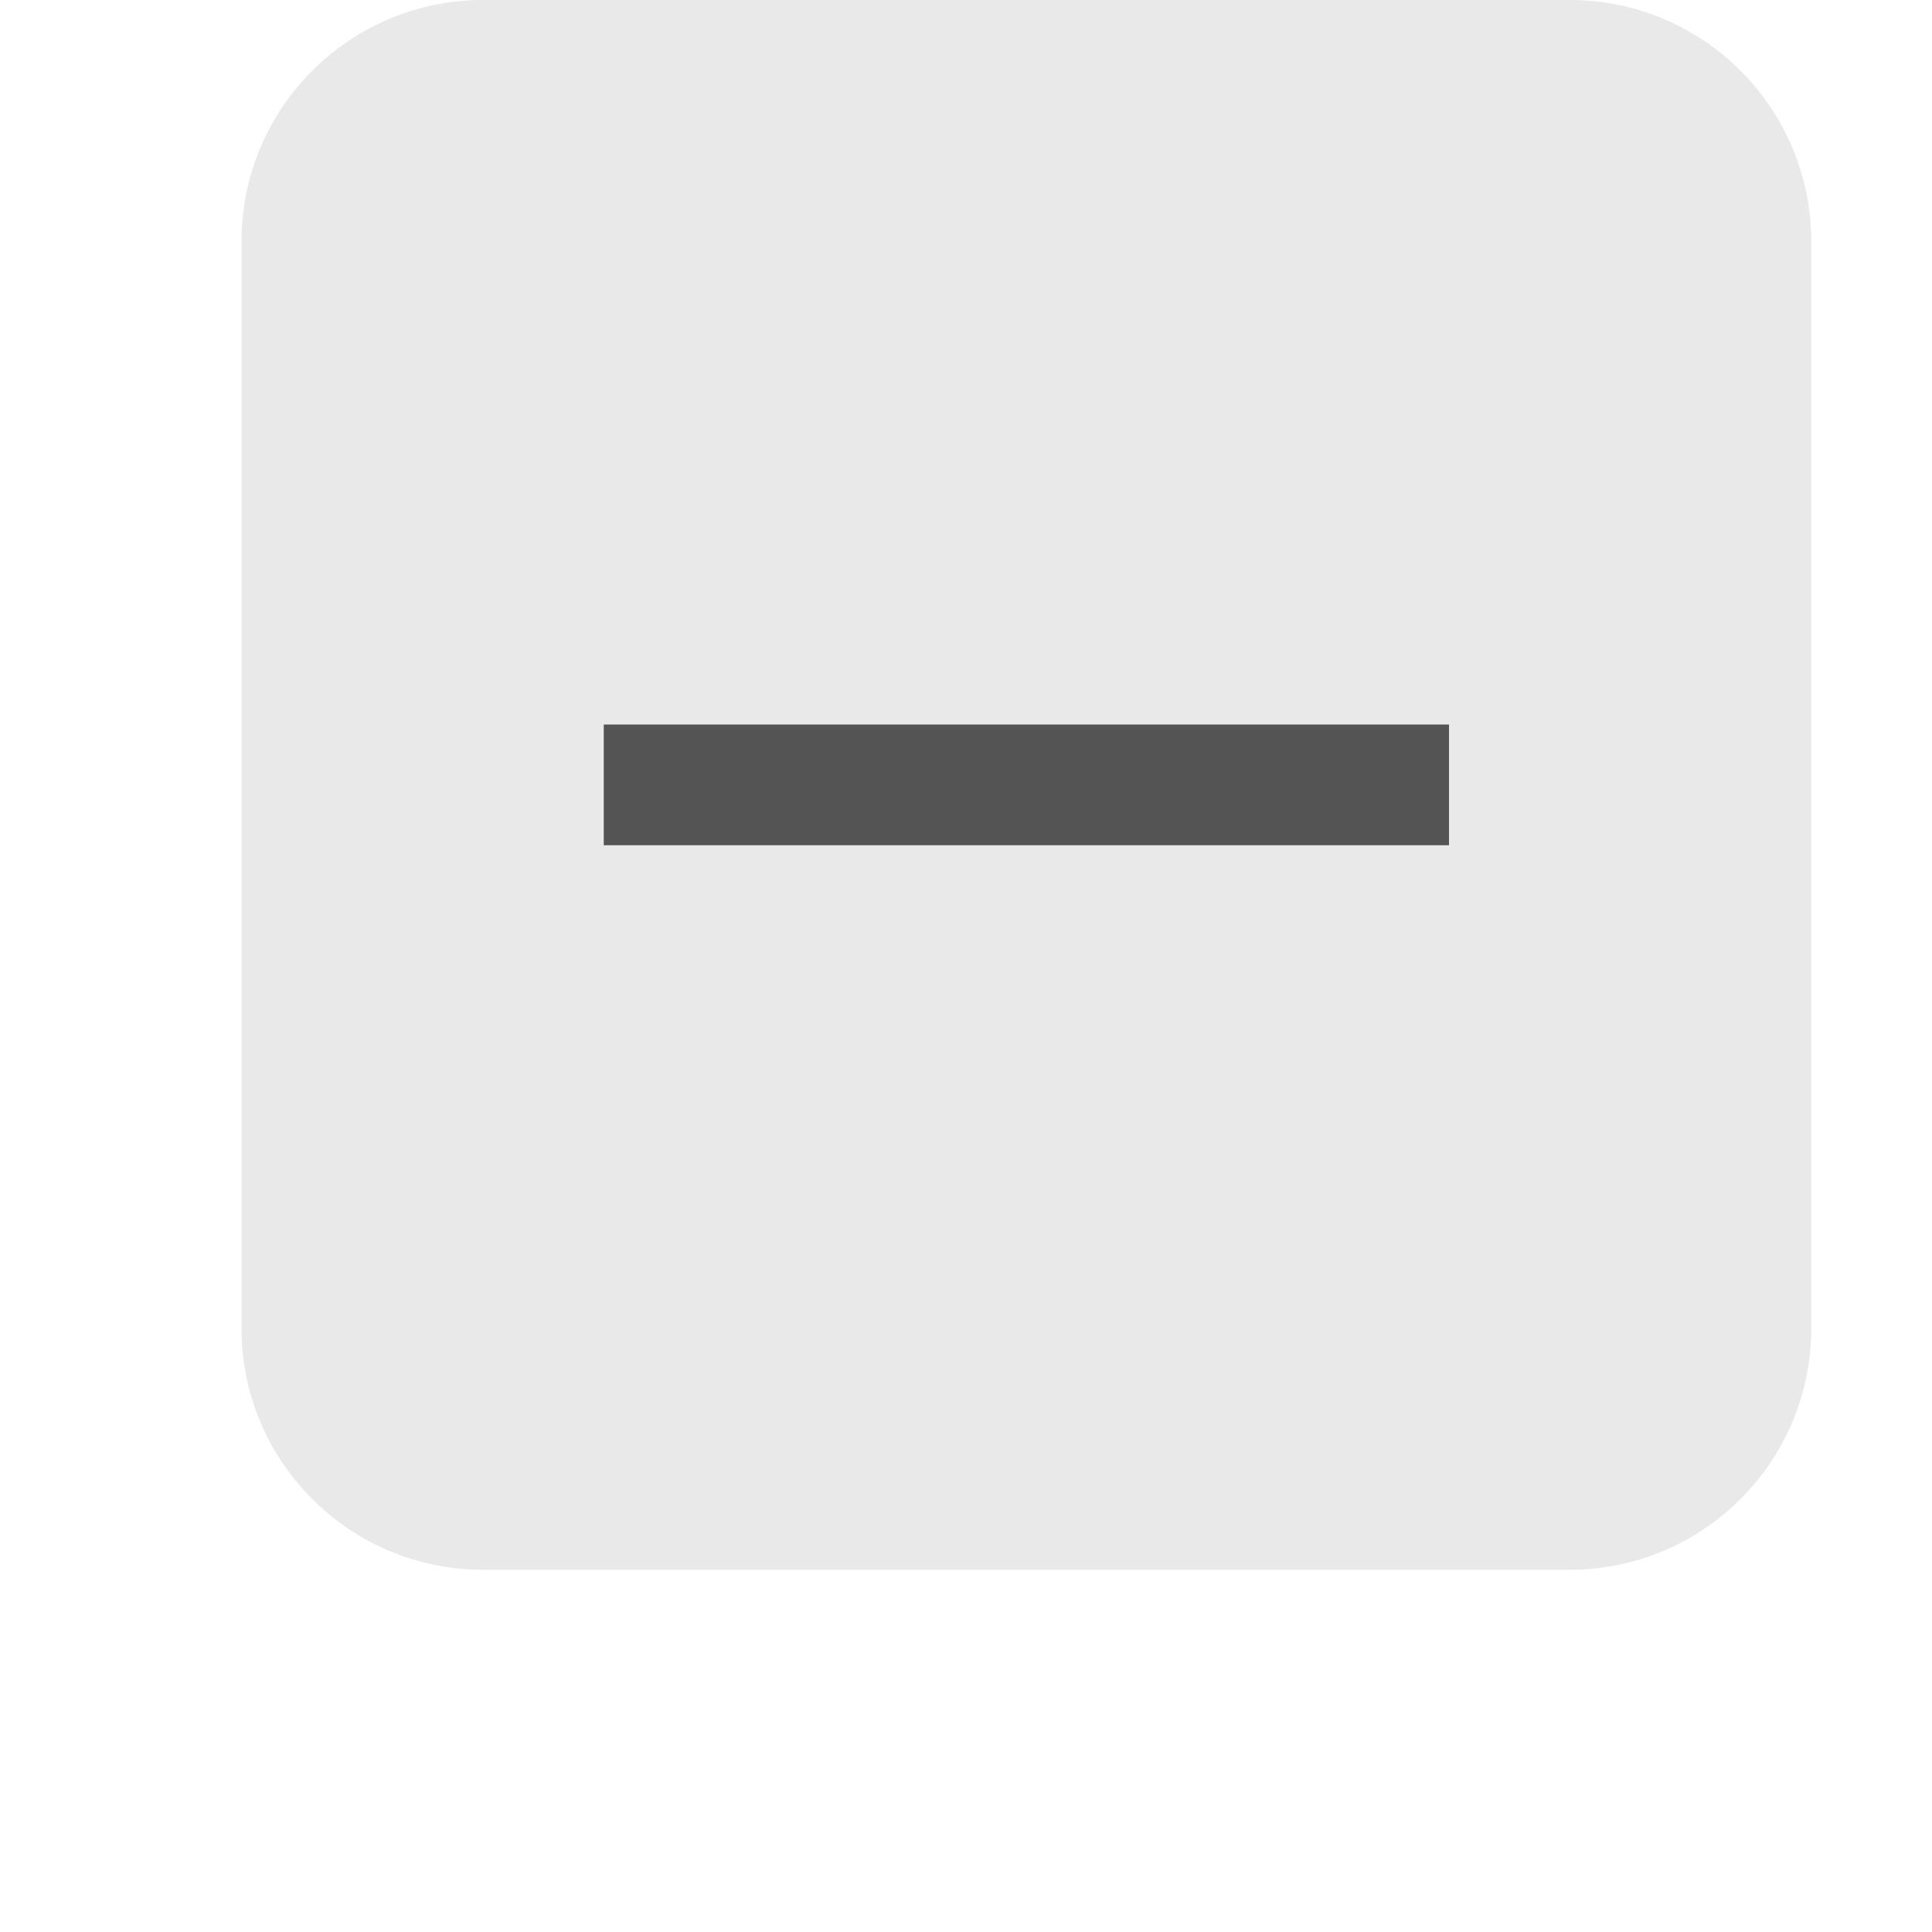
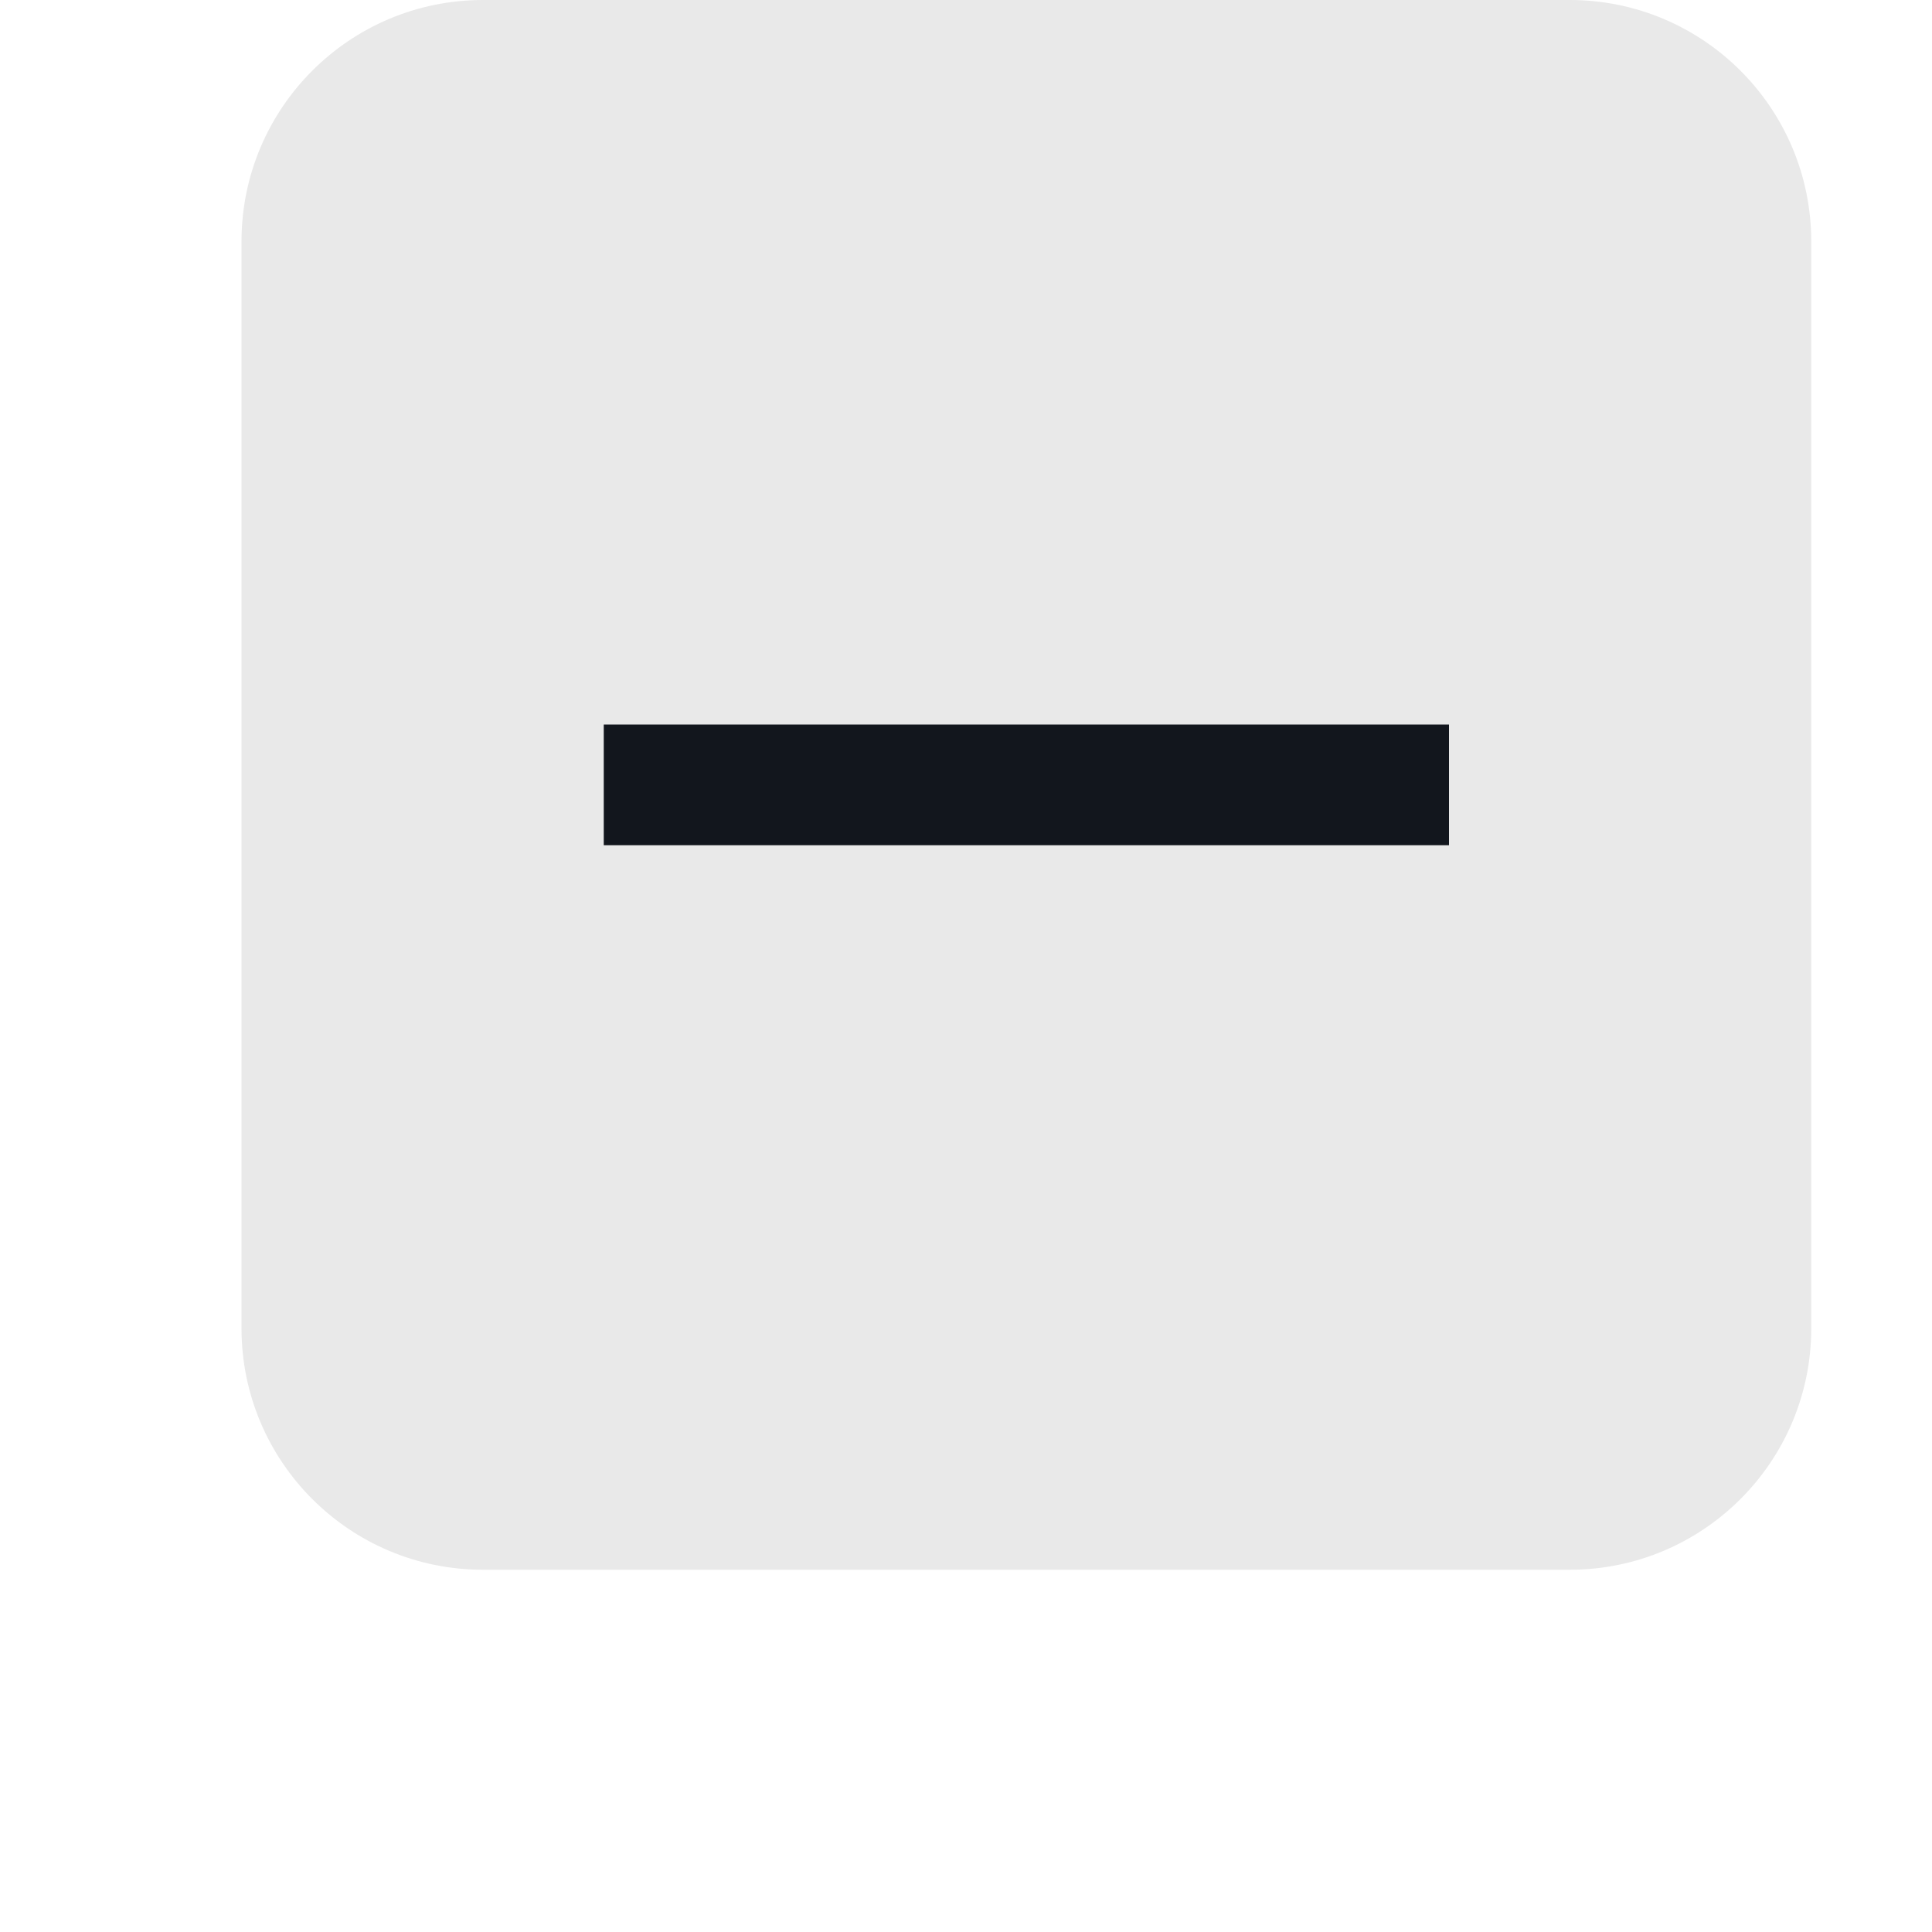
<svg xmlns="http://www.w3.org/2000/svg" width="16" height="16" viewBox="0 0 16 16">
  <rect x="2" width="13" height="13" rx="2" style="fill:#e9e9e9" />
-   <line x1="11.5" y1="6.5" x2="5.5" y2="6.5" style="fill:none;stroke:#545454;stroke-linecap:square;stroke-linejoin:round" />
+   <line x1="11.5" y1="6.5" x2="5.5" y2="6.5" style="fill:none;stroke:#12161d;stroke-linecap:square;stroke-linejoin:round" />
</svg>
